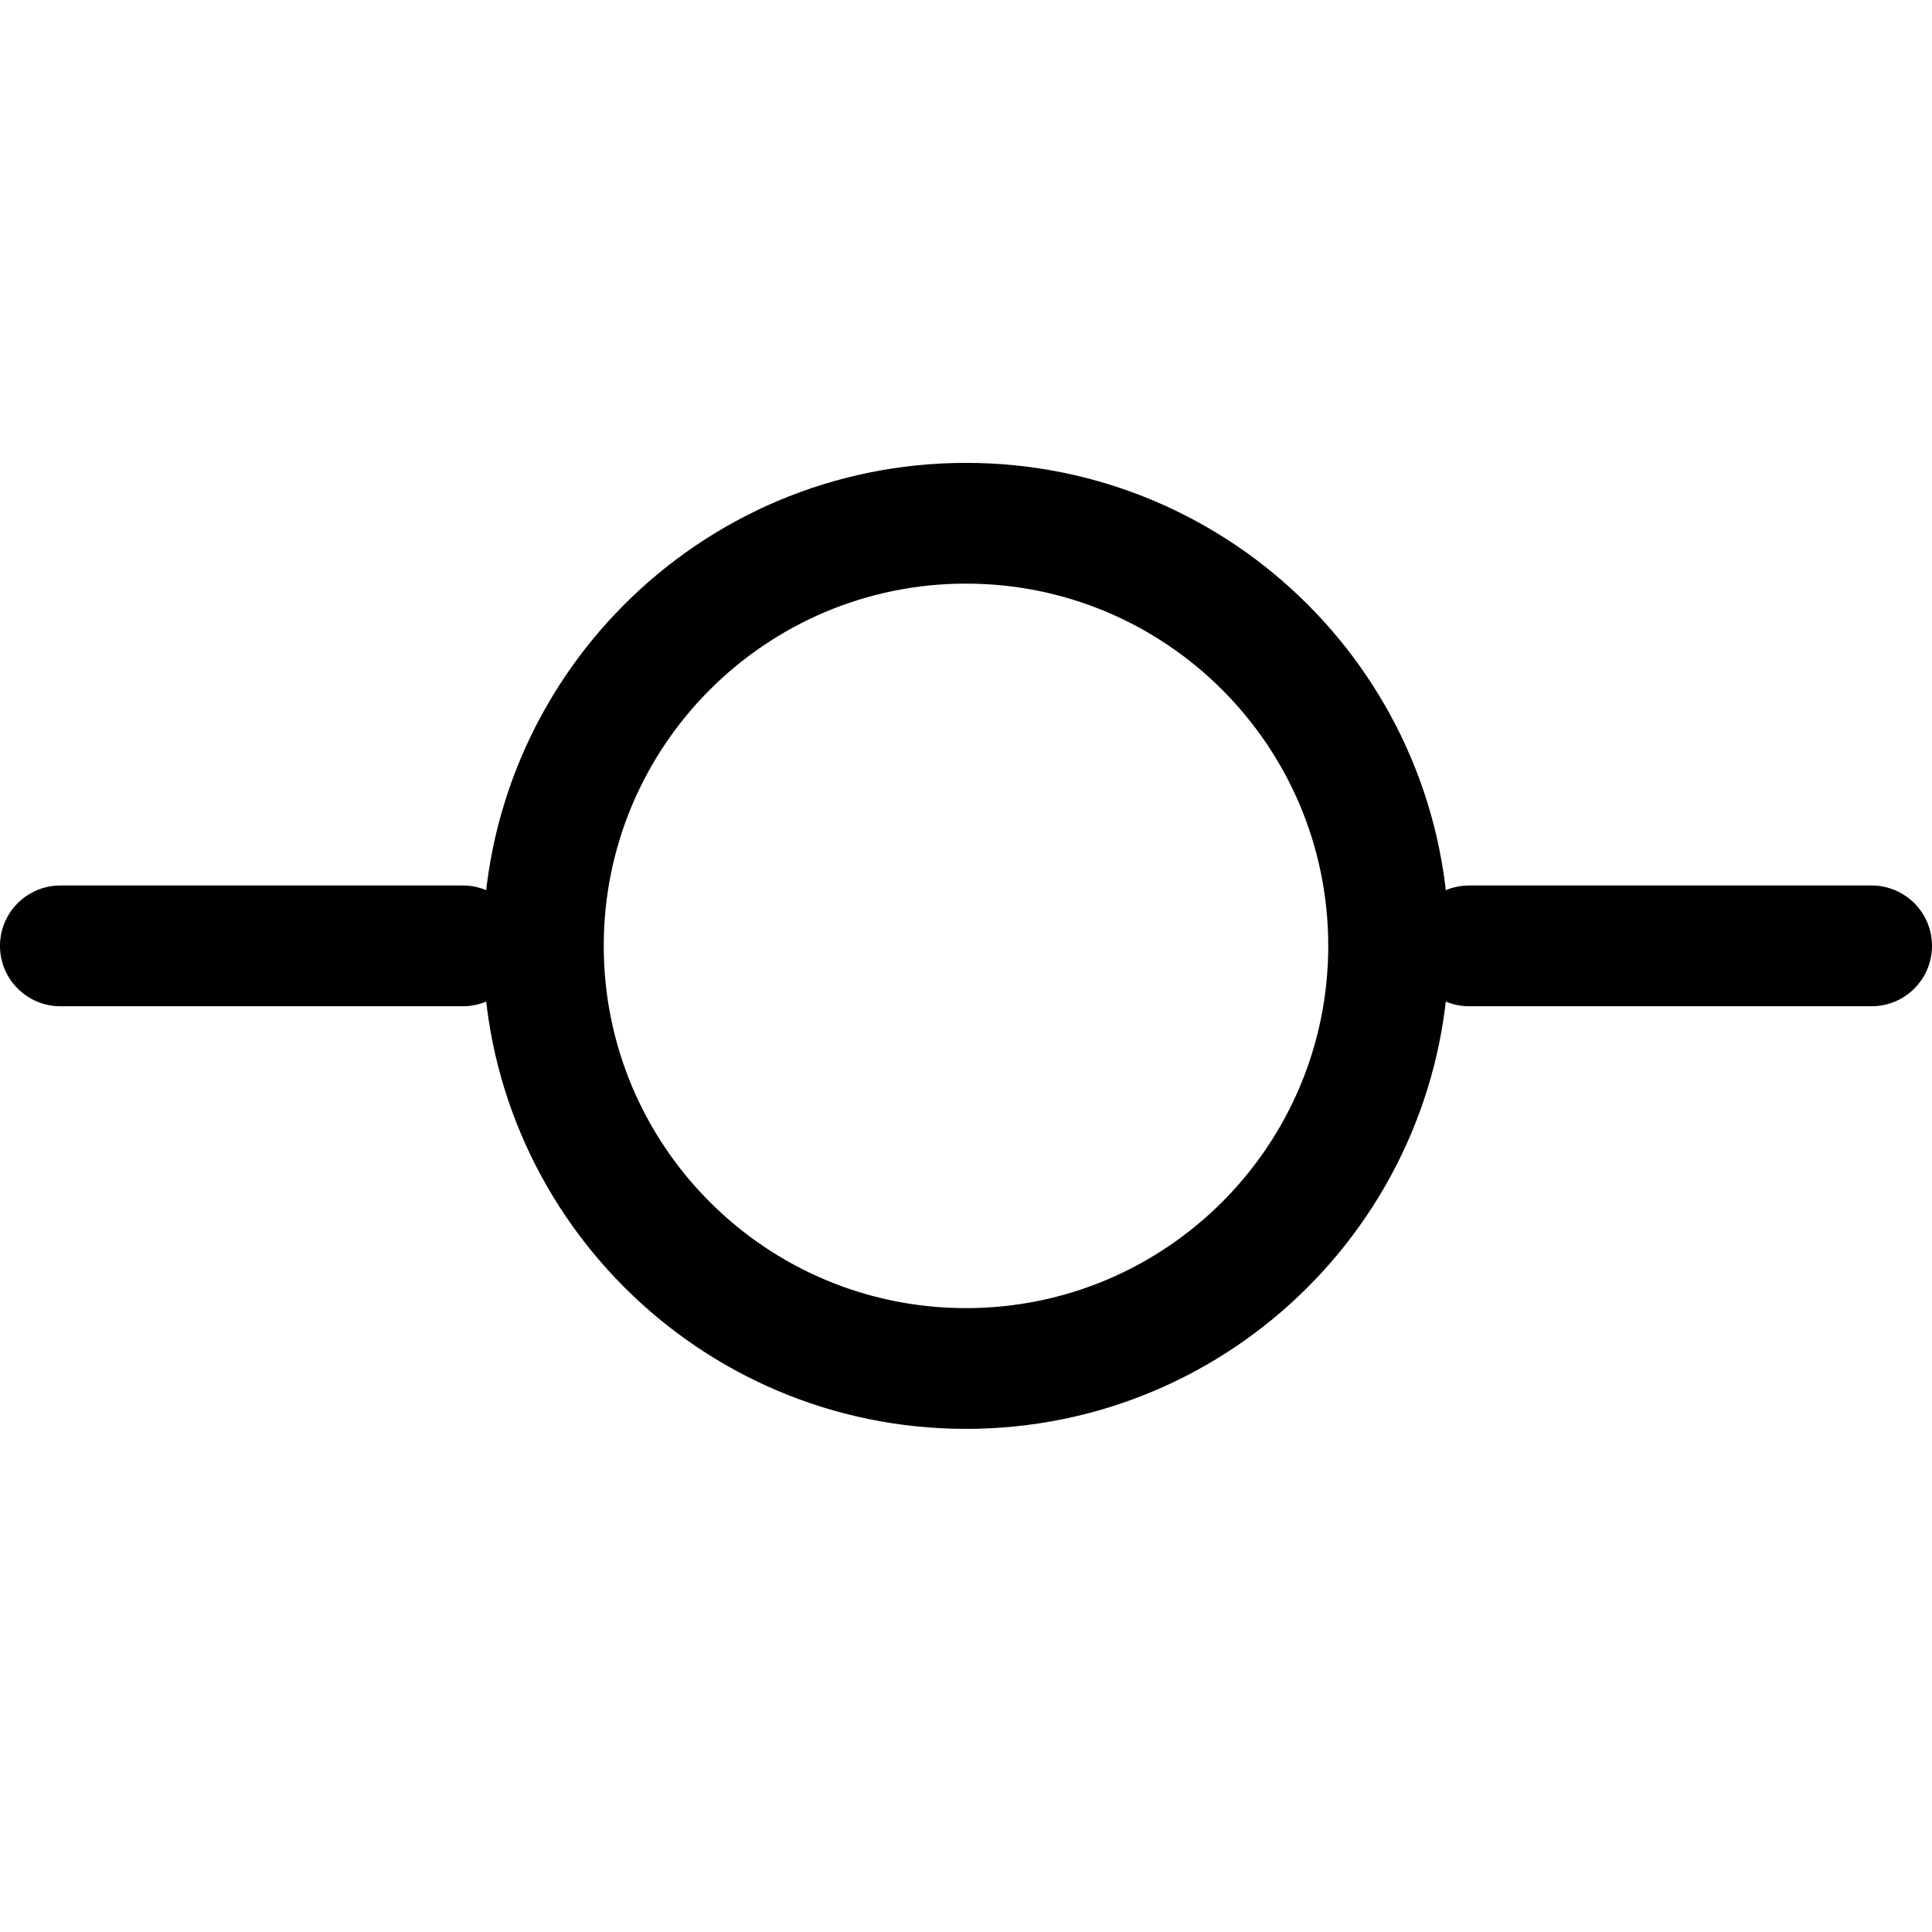
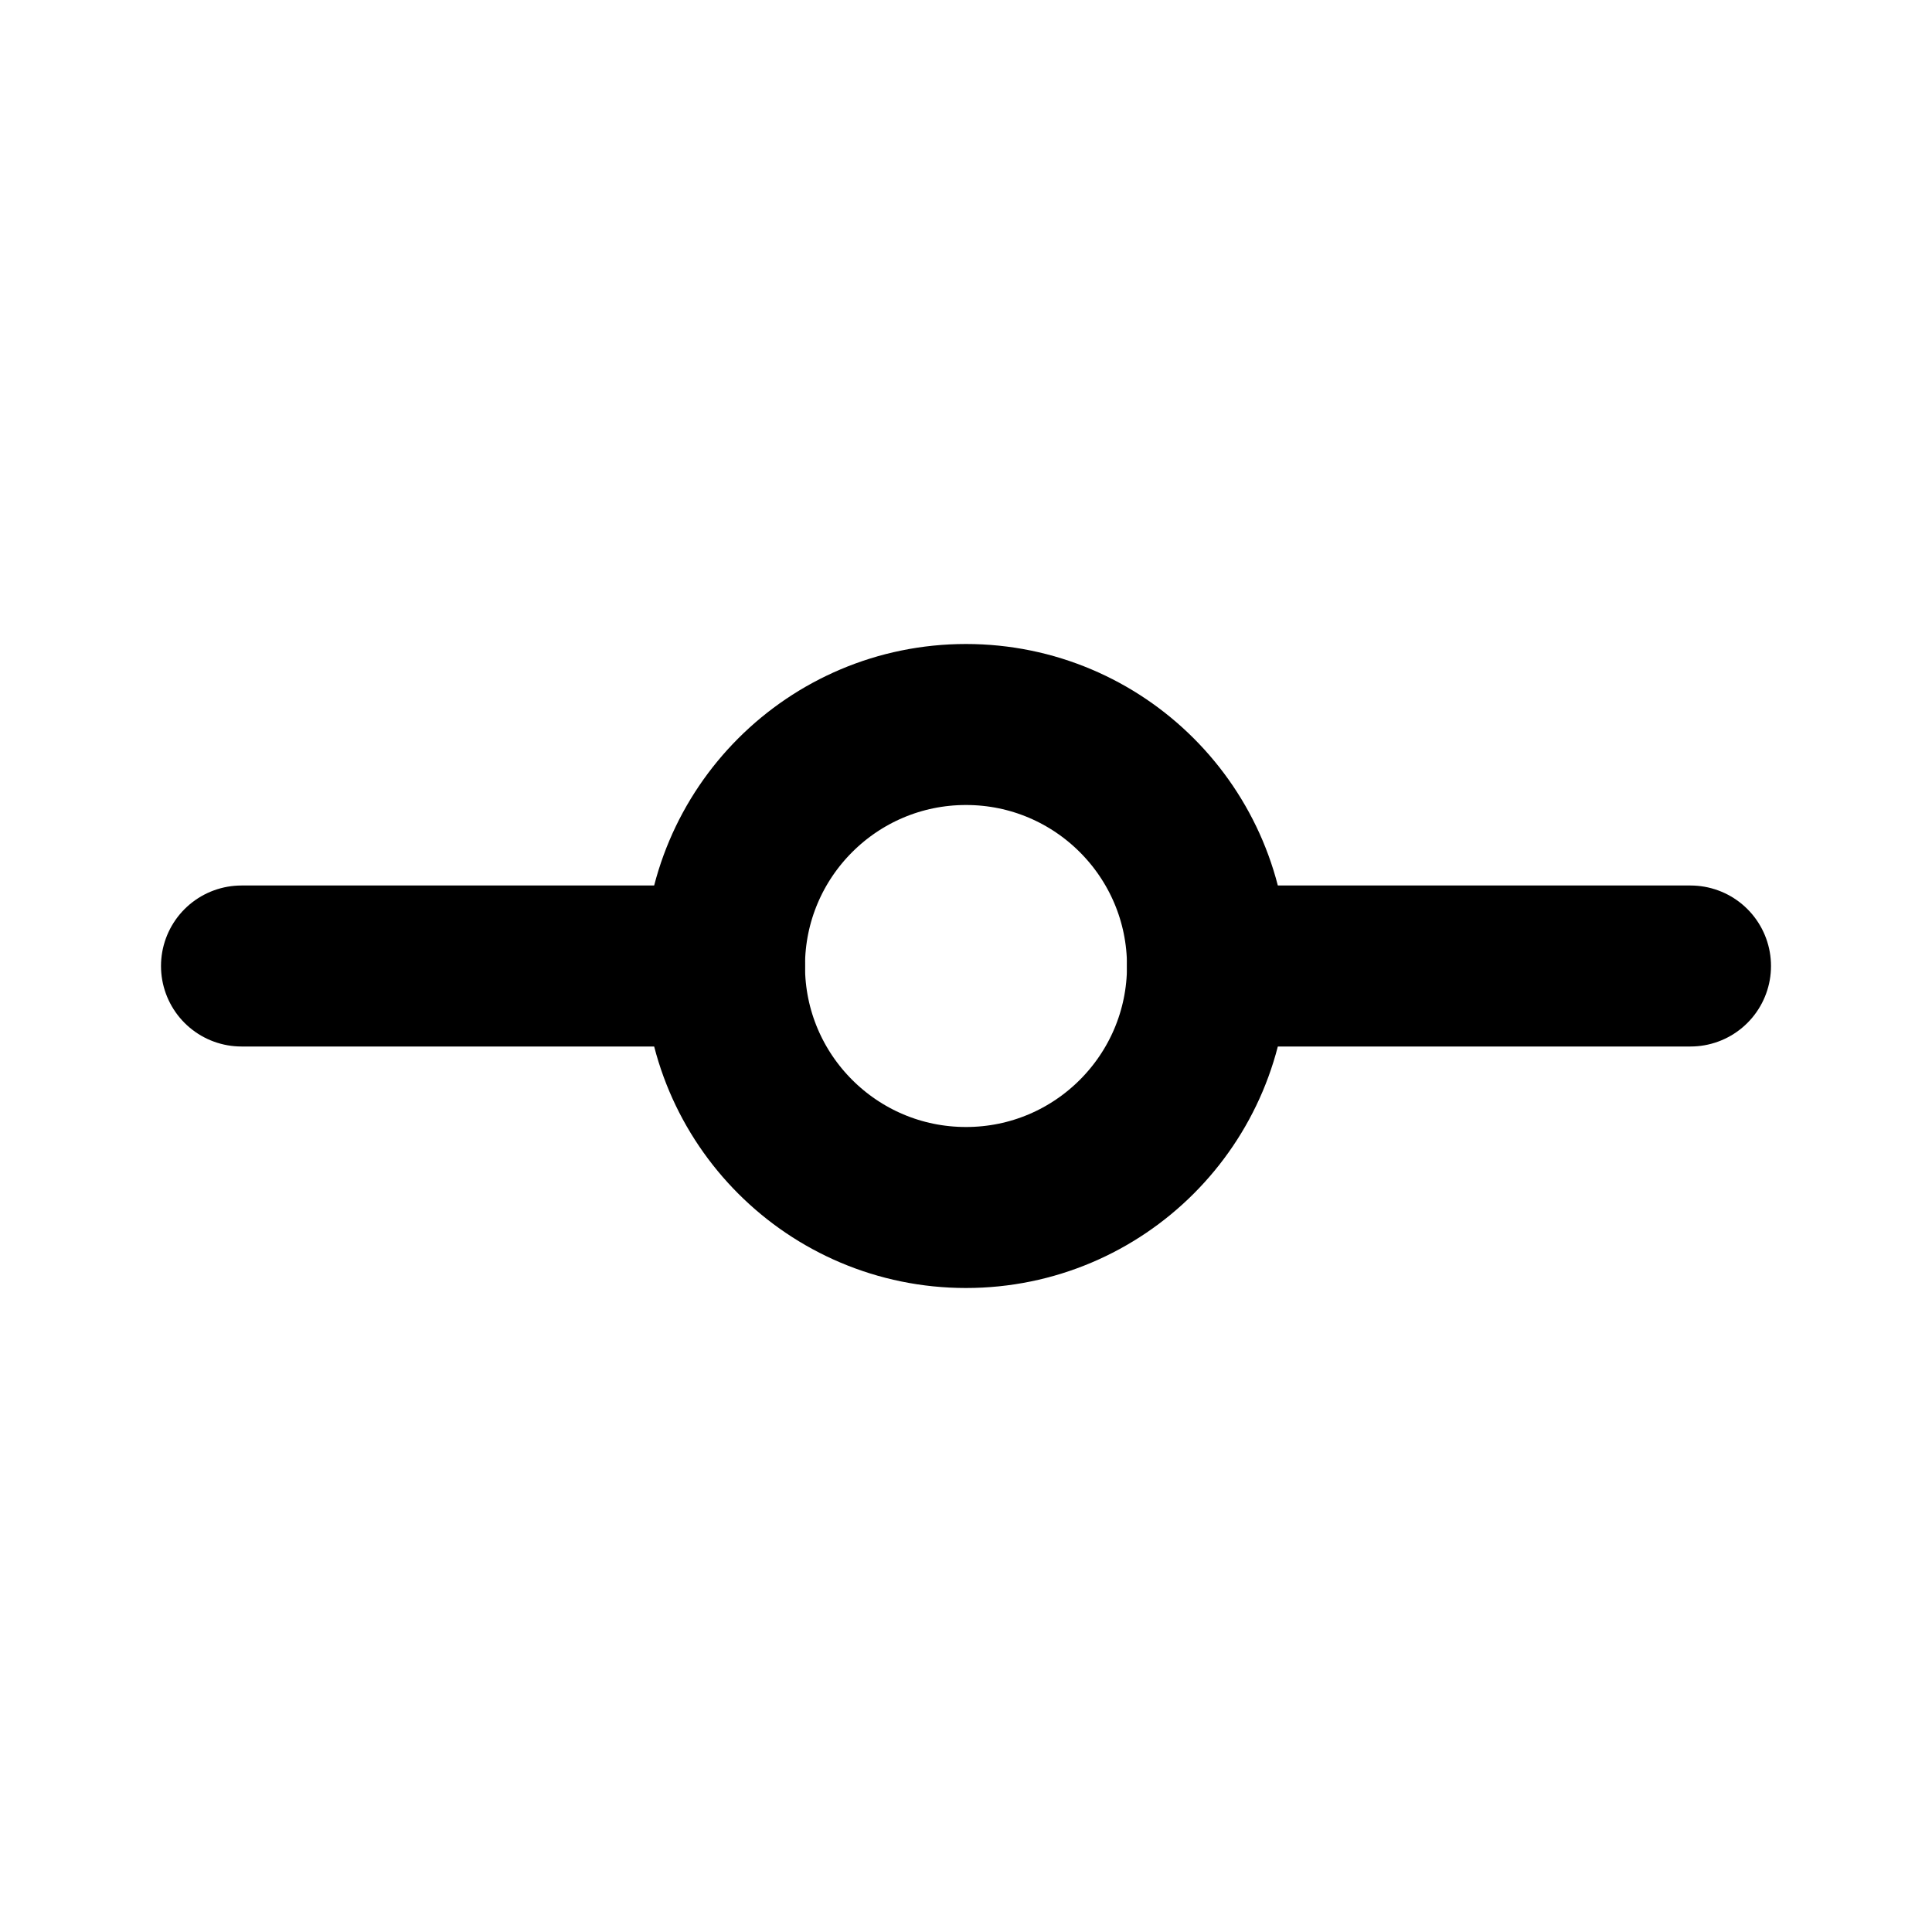
- <svg xmlns="http://www.w3.org/2000/svg" height="100%" viewBox="0 0 24 24" width="100%">
-   <path d="m0 11.75a.75.75 0 0 1 .75-.75h5a.75.75 0 0 1 0 1.5h-5a.75.75 0 0 1 -.75-.75zm17.5 0a.75.75 0 0 1 .75-.75h5a.75.75 0 0 1 0 1.5h-5a.75.75 0 0 1 -.75-.75z" />
-   <path d="m12 17.75a6 6 0 1 1 0-12 6 6 0 0 1 0 12zm0-1.5a4.5 4.5 0 1 0 0-9 4.5 4.5 0 0 0 0 9z" />
+ <svg xmlns="http://www.w3.org/2000/svg" width="100%" height="100%" viewBox="0 0 24 24" fill="none" stroke="currentColor" stroke-width="2" stroke-linecap="round" stroke-linejoin="round">
+   <circle cx="12" cy="12" r="3" />
+   <line x1="3" x2="9" y1="12" y2="12" />
+   <line x1="15" x2="21" y1="12" y2="12" />
</svg>
